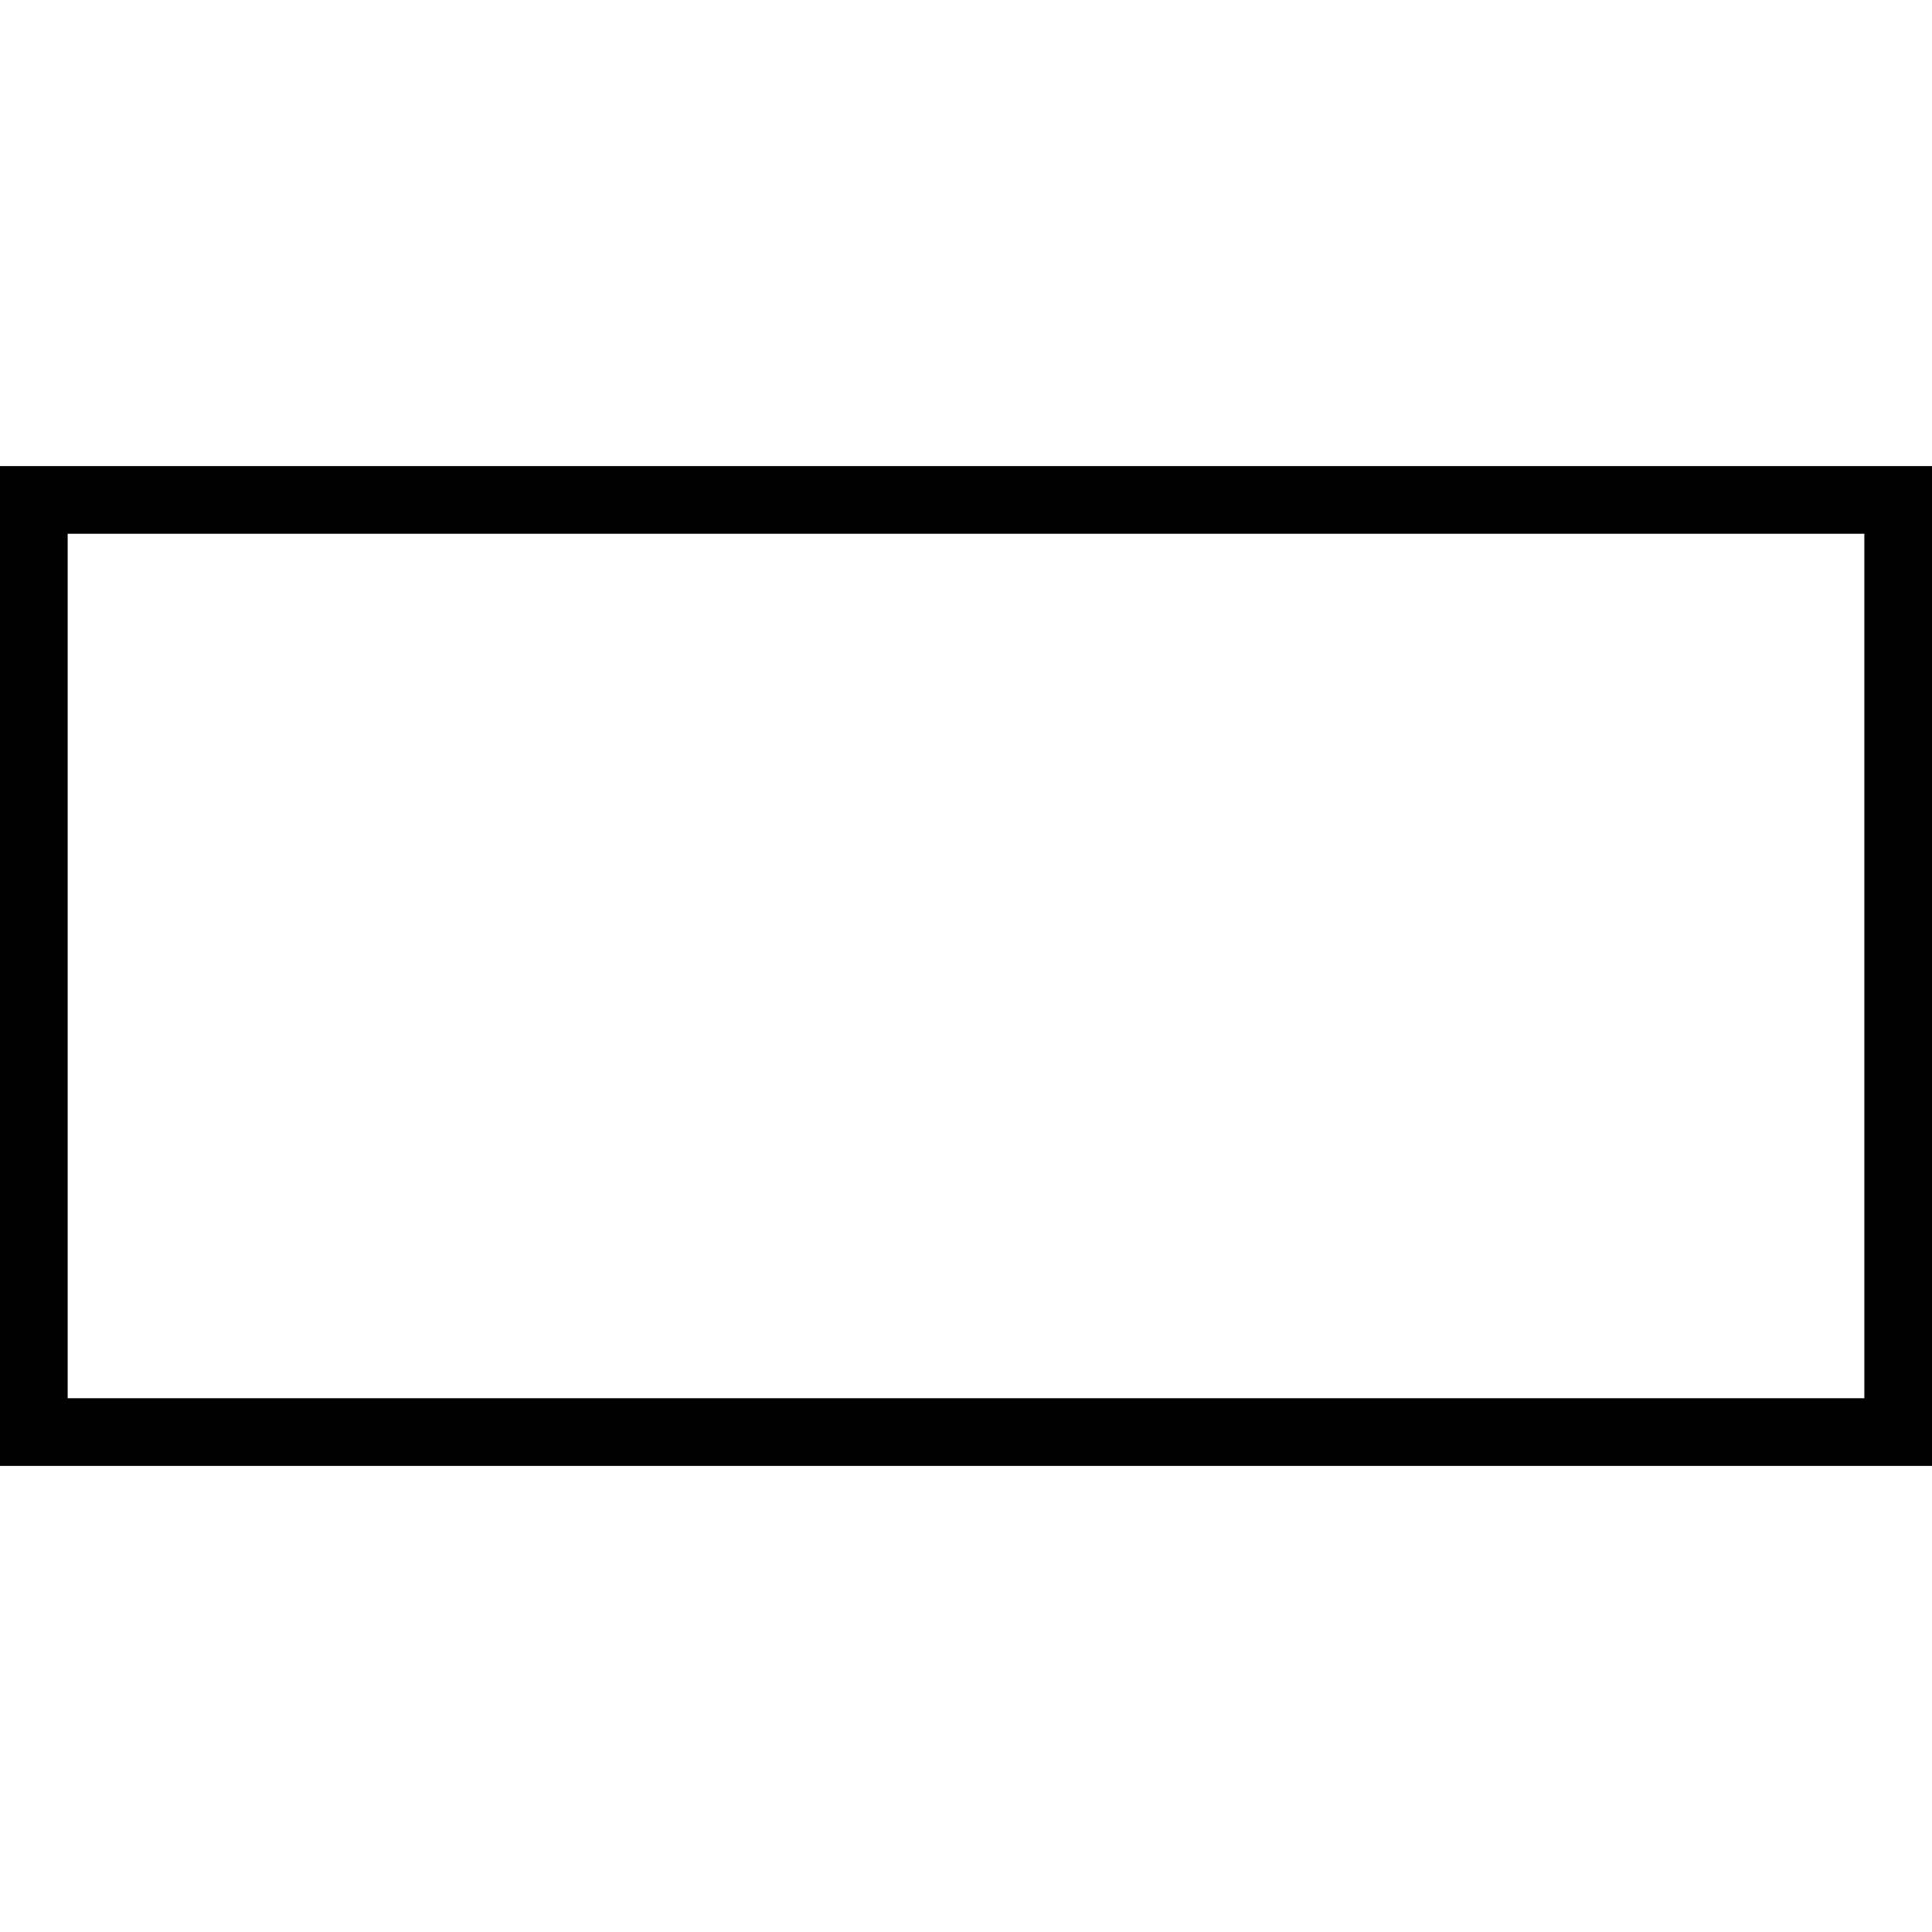
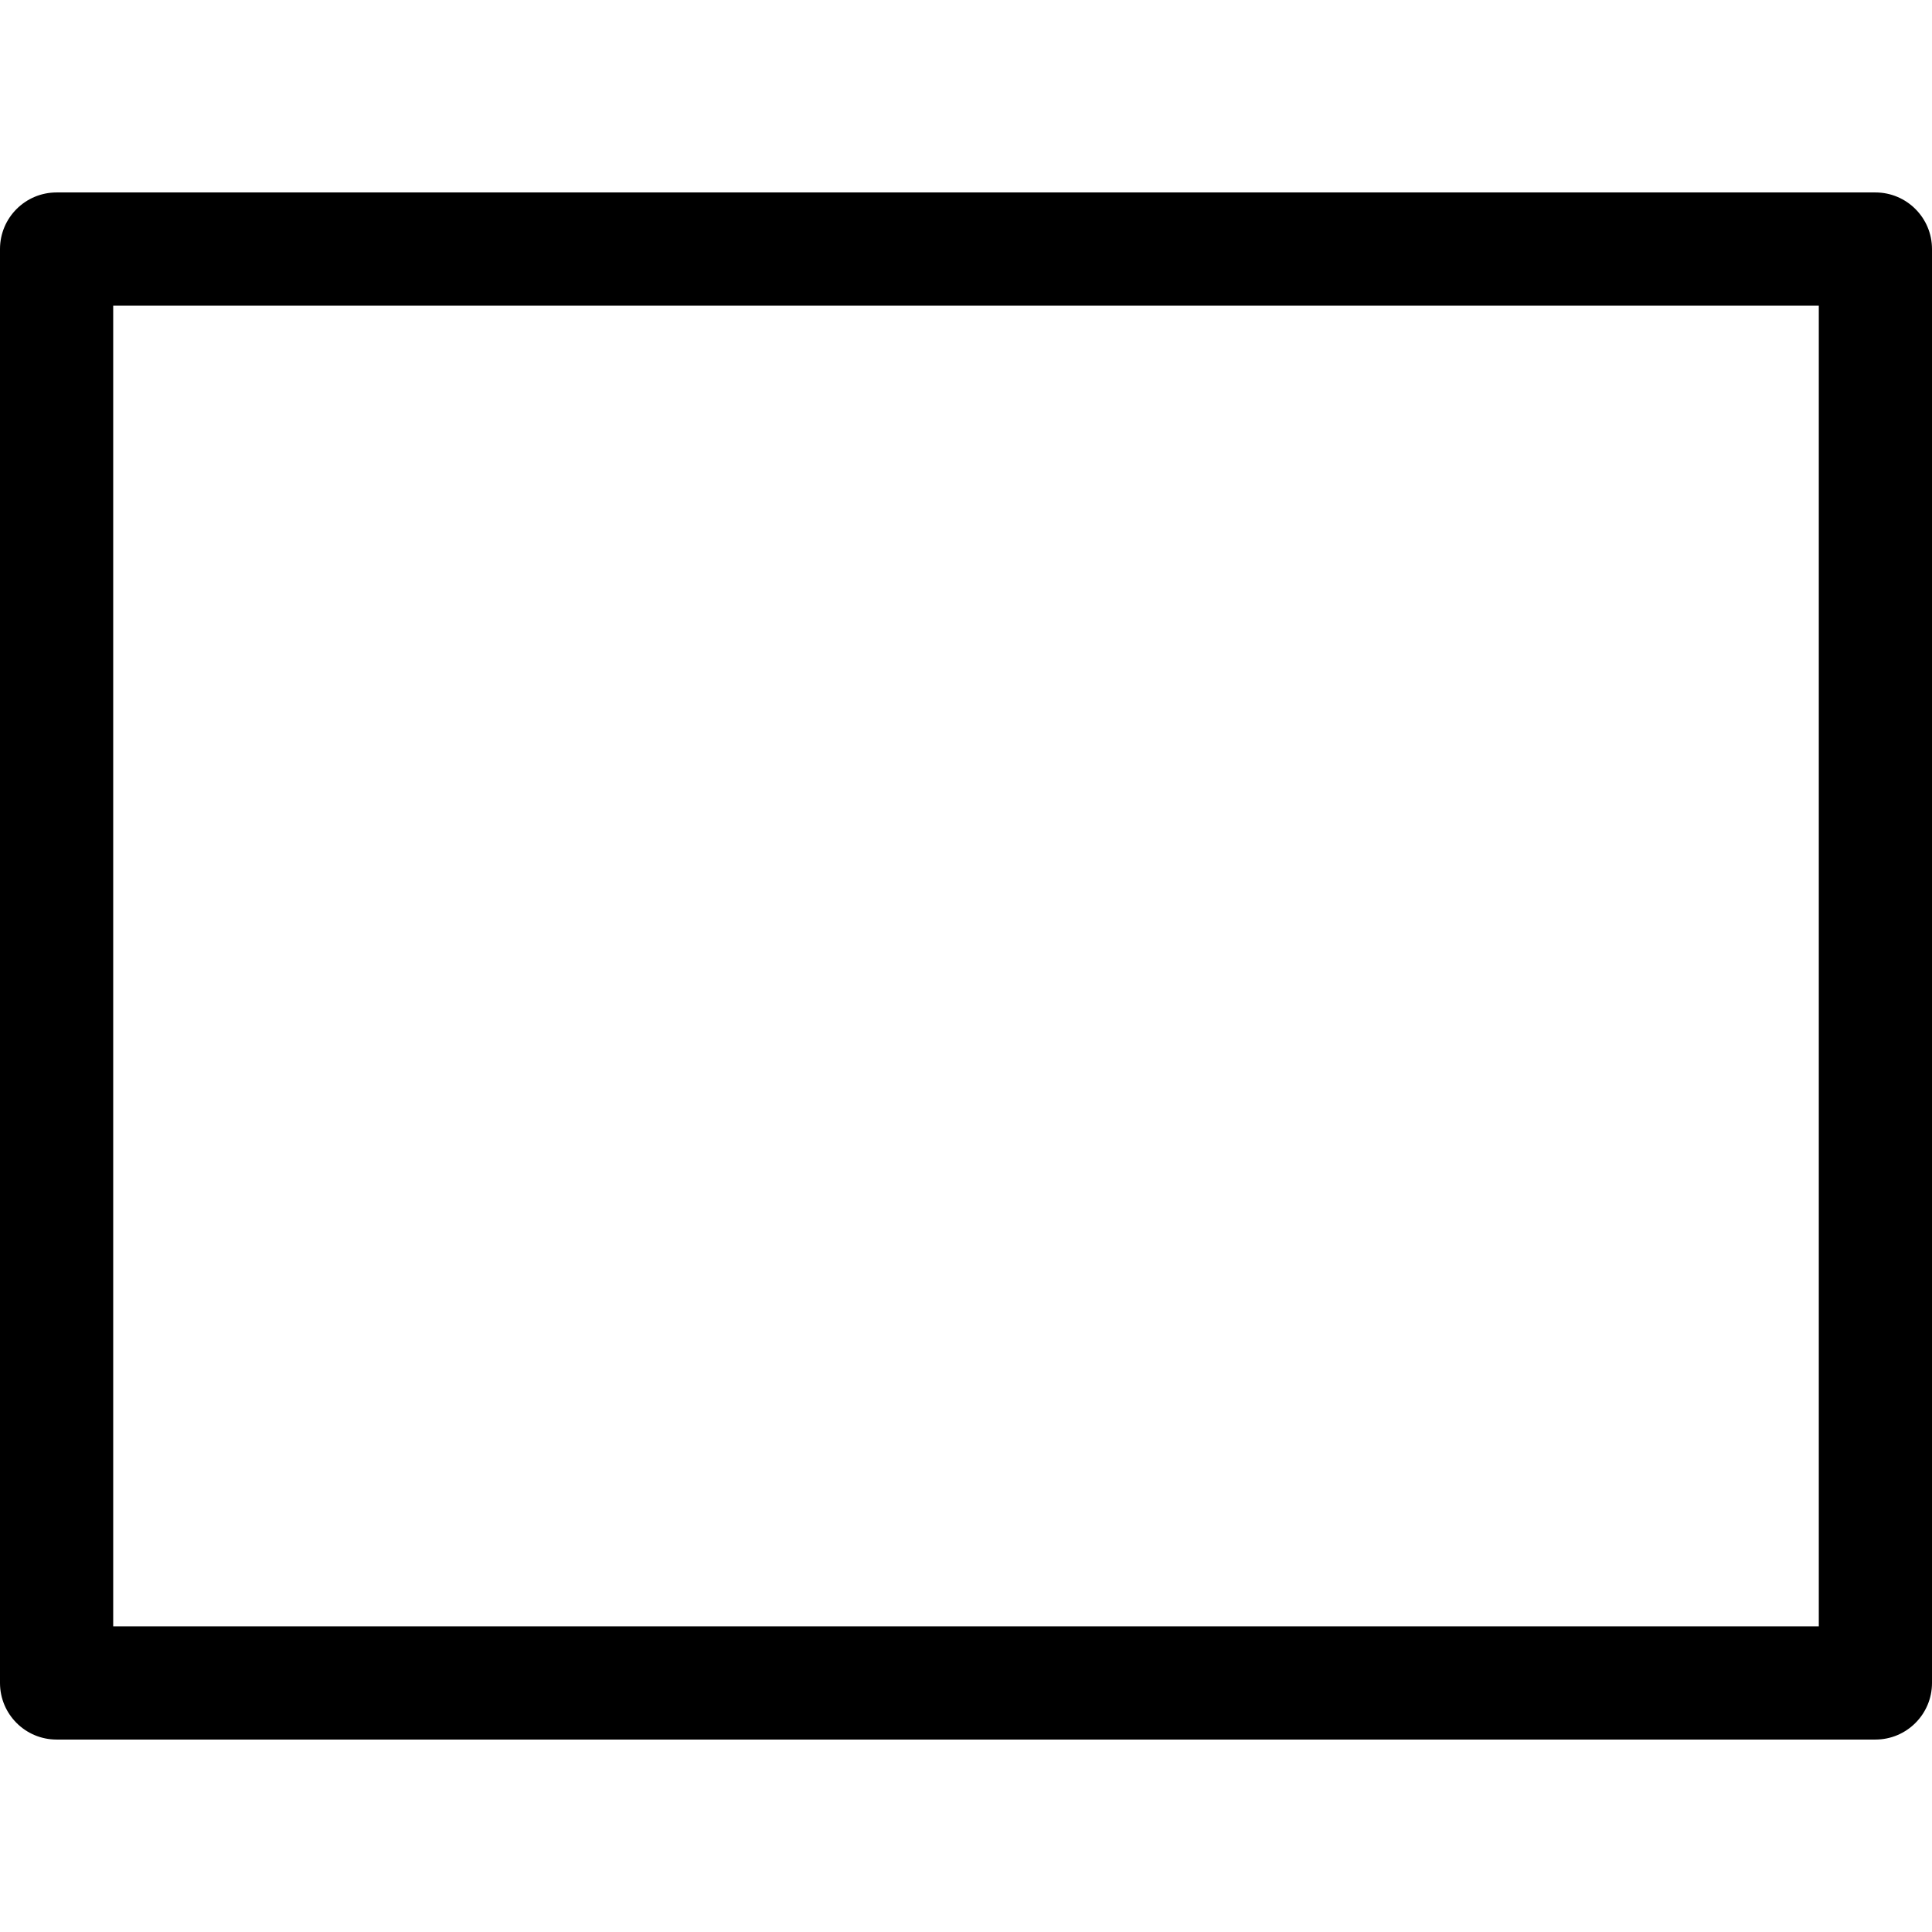
- <svg xmlns="http://www.w3.org/2000/svg" version="1.1" id="Capa_1" x="0px" y="0px" width="85.666px" height="85.666px" viewBox="0 0 85.666 85.666" style="enable-background:new 0 0 85.666 85.666;" xml:space="preserve">
+ <svg xmlns="http://www.w3.org/2000/svg" version="1.1" id="Capa_1" x="0px" y="0px" viewBox="0 0 512 512" style="enable-background:new 0 0 512 512;" xml:space="preserve">
  <g>
    <g>
-       <path d="M85.666,64.999H0V20.667h85.666V64.999z M3,61.999h79.666V23.667H3V61.999z" />
+       <path d="M497,51H15C6.716,51,0,57.716,0,66v380c0,8.284,6.716,15,15,15h482c8.284,0,15-6.716,15-15V66    C512,57.716,505.284,51,497,51z M482,431H30V81h452V431z" />
    </g>
  </g>
  <g>
</g>
  <g>
</g>
  <g>
</g>
  <g>
</g>
  <g>
</g>
  <g>
</g>
  <g>
</g>
  <g>
</g>
  <g>
</g>
  <g>
</g>
  <g>
</g>
  <g>
</g>
  <g>
</g>
  <g>
</g>
  <g>
</g>
</svg>
